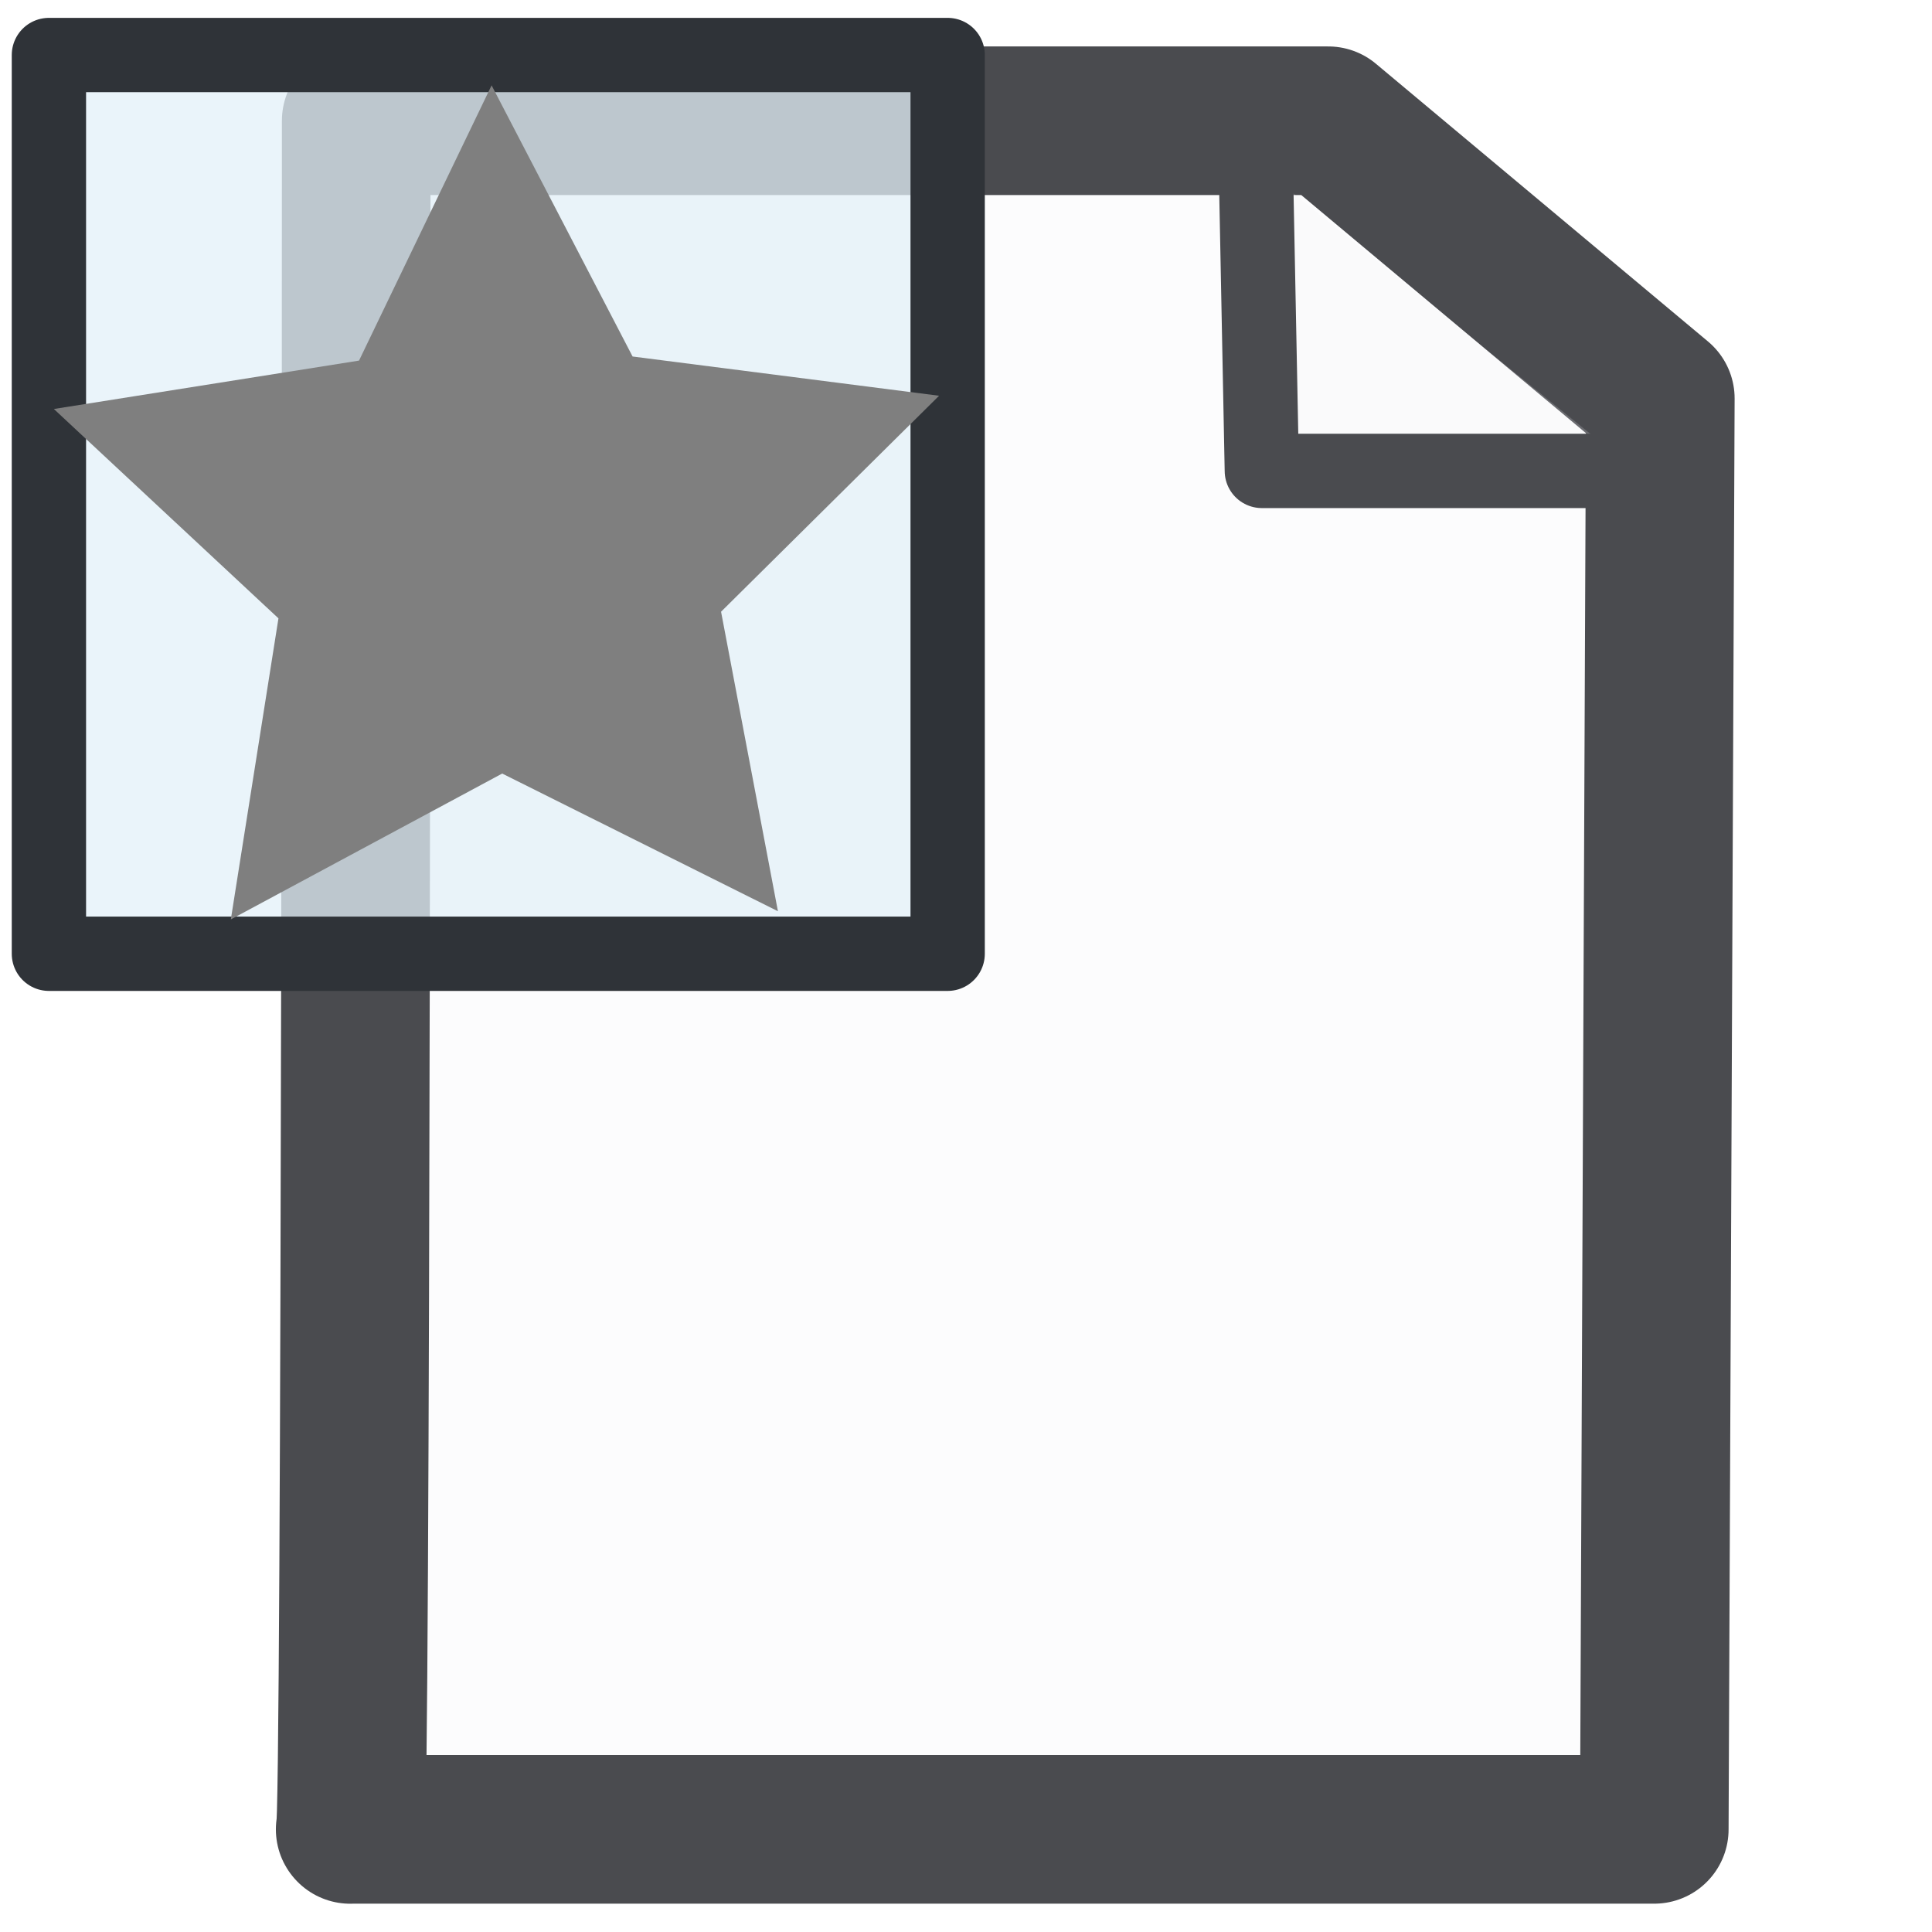
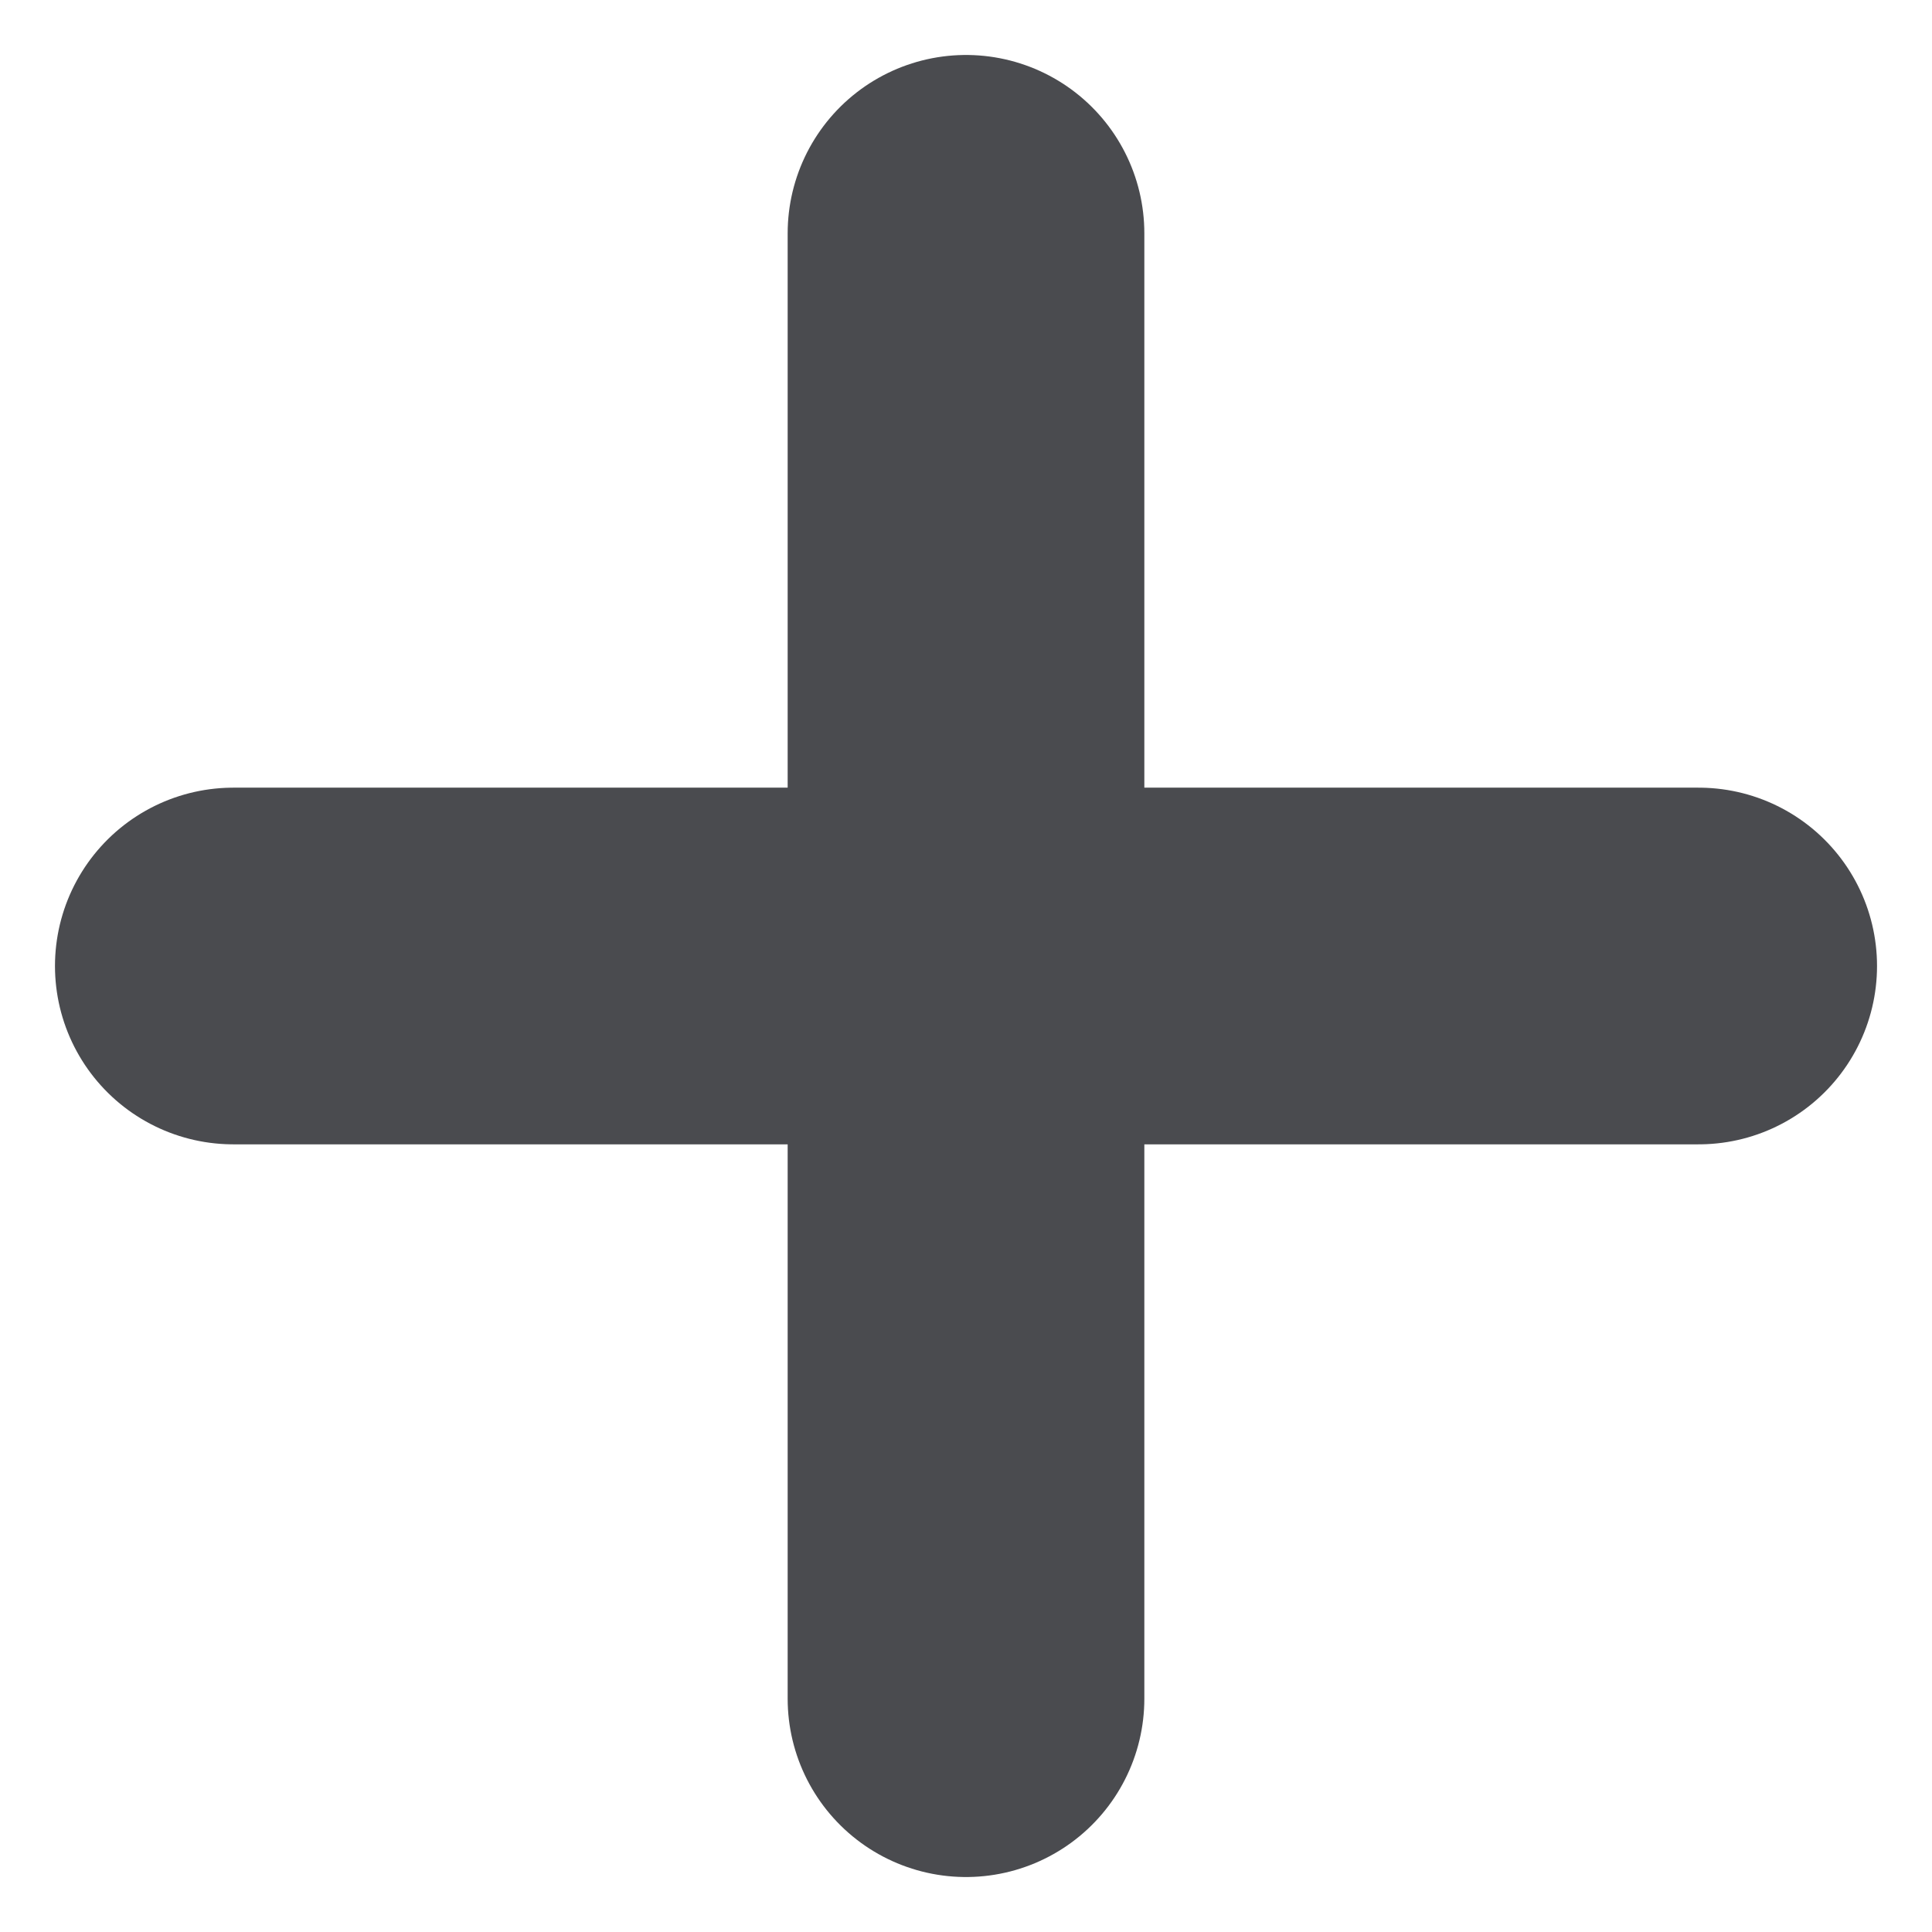
<svg xmlns="http://www.w3.org/2000/svg" version="1.0" width="162.5" height="162.5" id="svg101">
-   <defs id="defs7" />
-   <path d="M 28.438,153.867 C 28.438,153.867 138.125,153.867 138.125,153.867 C 138.125,153.867 138.633,33.516 138.633,33.516 C 138.633,33.516 110.703,10.156 110.703,10.156 C 110.703,10.156 28.945,10.156 28.945,10.156 C 28.945,10.156 28.945,154.883 28.438,153.867 z " transform="translate(1.01562,0)" style="font-size:12px;fill:#f0f0f8;fill-opacity:0.196;fill-rule:evenodd;stroke:#4a4b4f;stroke-width:12.5;stroke-linecap:round;stroke-linejoin:round" id="path218" />
-   <path d="M 108.672,10.664 C 108.672,10.664 109.18,36.562 109.18,36.562 C 109.18,36.562 140.664,36.562 140.664,36.562" transform="translate(-3.04688,3.04688)" style="font-size:12px;fill:#f0f0f8;fill-opacity:0.196;fill-rule:evenodd;stroke:#4a4b4f;stroke-width:6.25;stroke-linecap:round;stroke-linejoin:round" id="path219" />
-   <rect width="75.593" height="75.593" x="4.114" y="4.628" style="font-size:12px;fill:#e3f0f8;fill-opacity:0.749;fill-rule:evenodd;stroke:#2f3338;stroke-width:6.25;stroke-linecap:round;stroke-linejoin:round" id="rect711" />
-   <polygon points="53.32,50.273 33.766,40.369 14.522,50.862 17.899,29.205 1.972,14.145 23.613,10.664 33.014,-9.137 43.013,10.37 64.749,13.192 49.287,28.728 53.32,50.273 " transform="matrix(1.18605,0,0,1.16927,2.191433,17.86081)" style="font-size:12px;fill:#7f7f7f;fill-rule:evenodd" id="polygon126" />
+   <defs id="defs7">
+     </defs>
+   <path style="fill:none;stroke:#4a4b4f;stroke-width:30;stroke-linecap:round;stroke-linejoin:miter;stroke-miterlimit:4;stroke-opacity:1;stroke-dasharray:none" d="m 81.25,19.624 0,123.252" id="path2818-4" />
+   <path style="fill:none;stroke:#4a4b4f;stroke-width:30;stroke-linecap:round;stroke-linejoin:miter;stroke-miterlimit:4;stroke-opacity:1;stroke-dasharray:none" d="m 142.876,81.25 -123.252,0" id="path2818-4-4" />
</svg>
